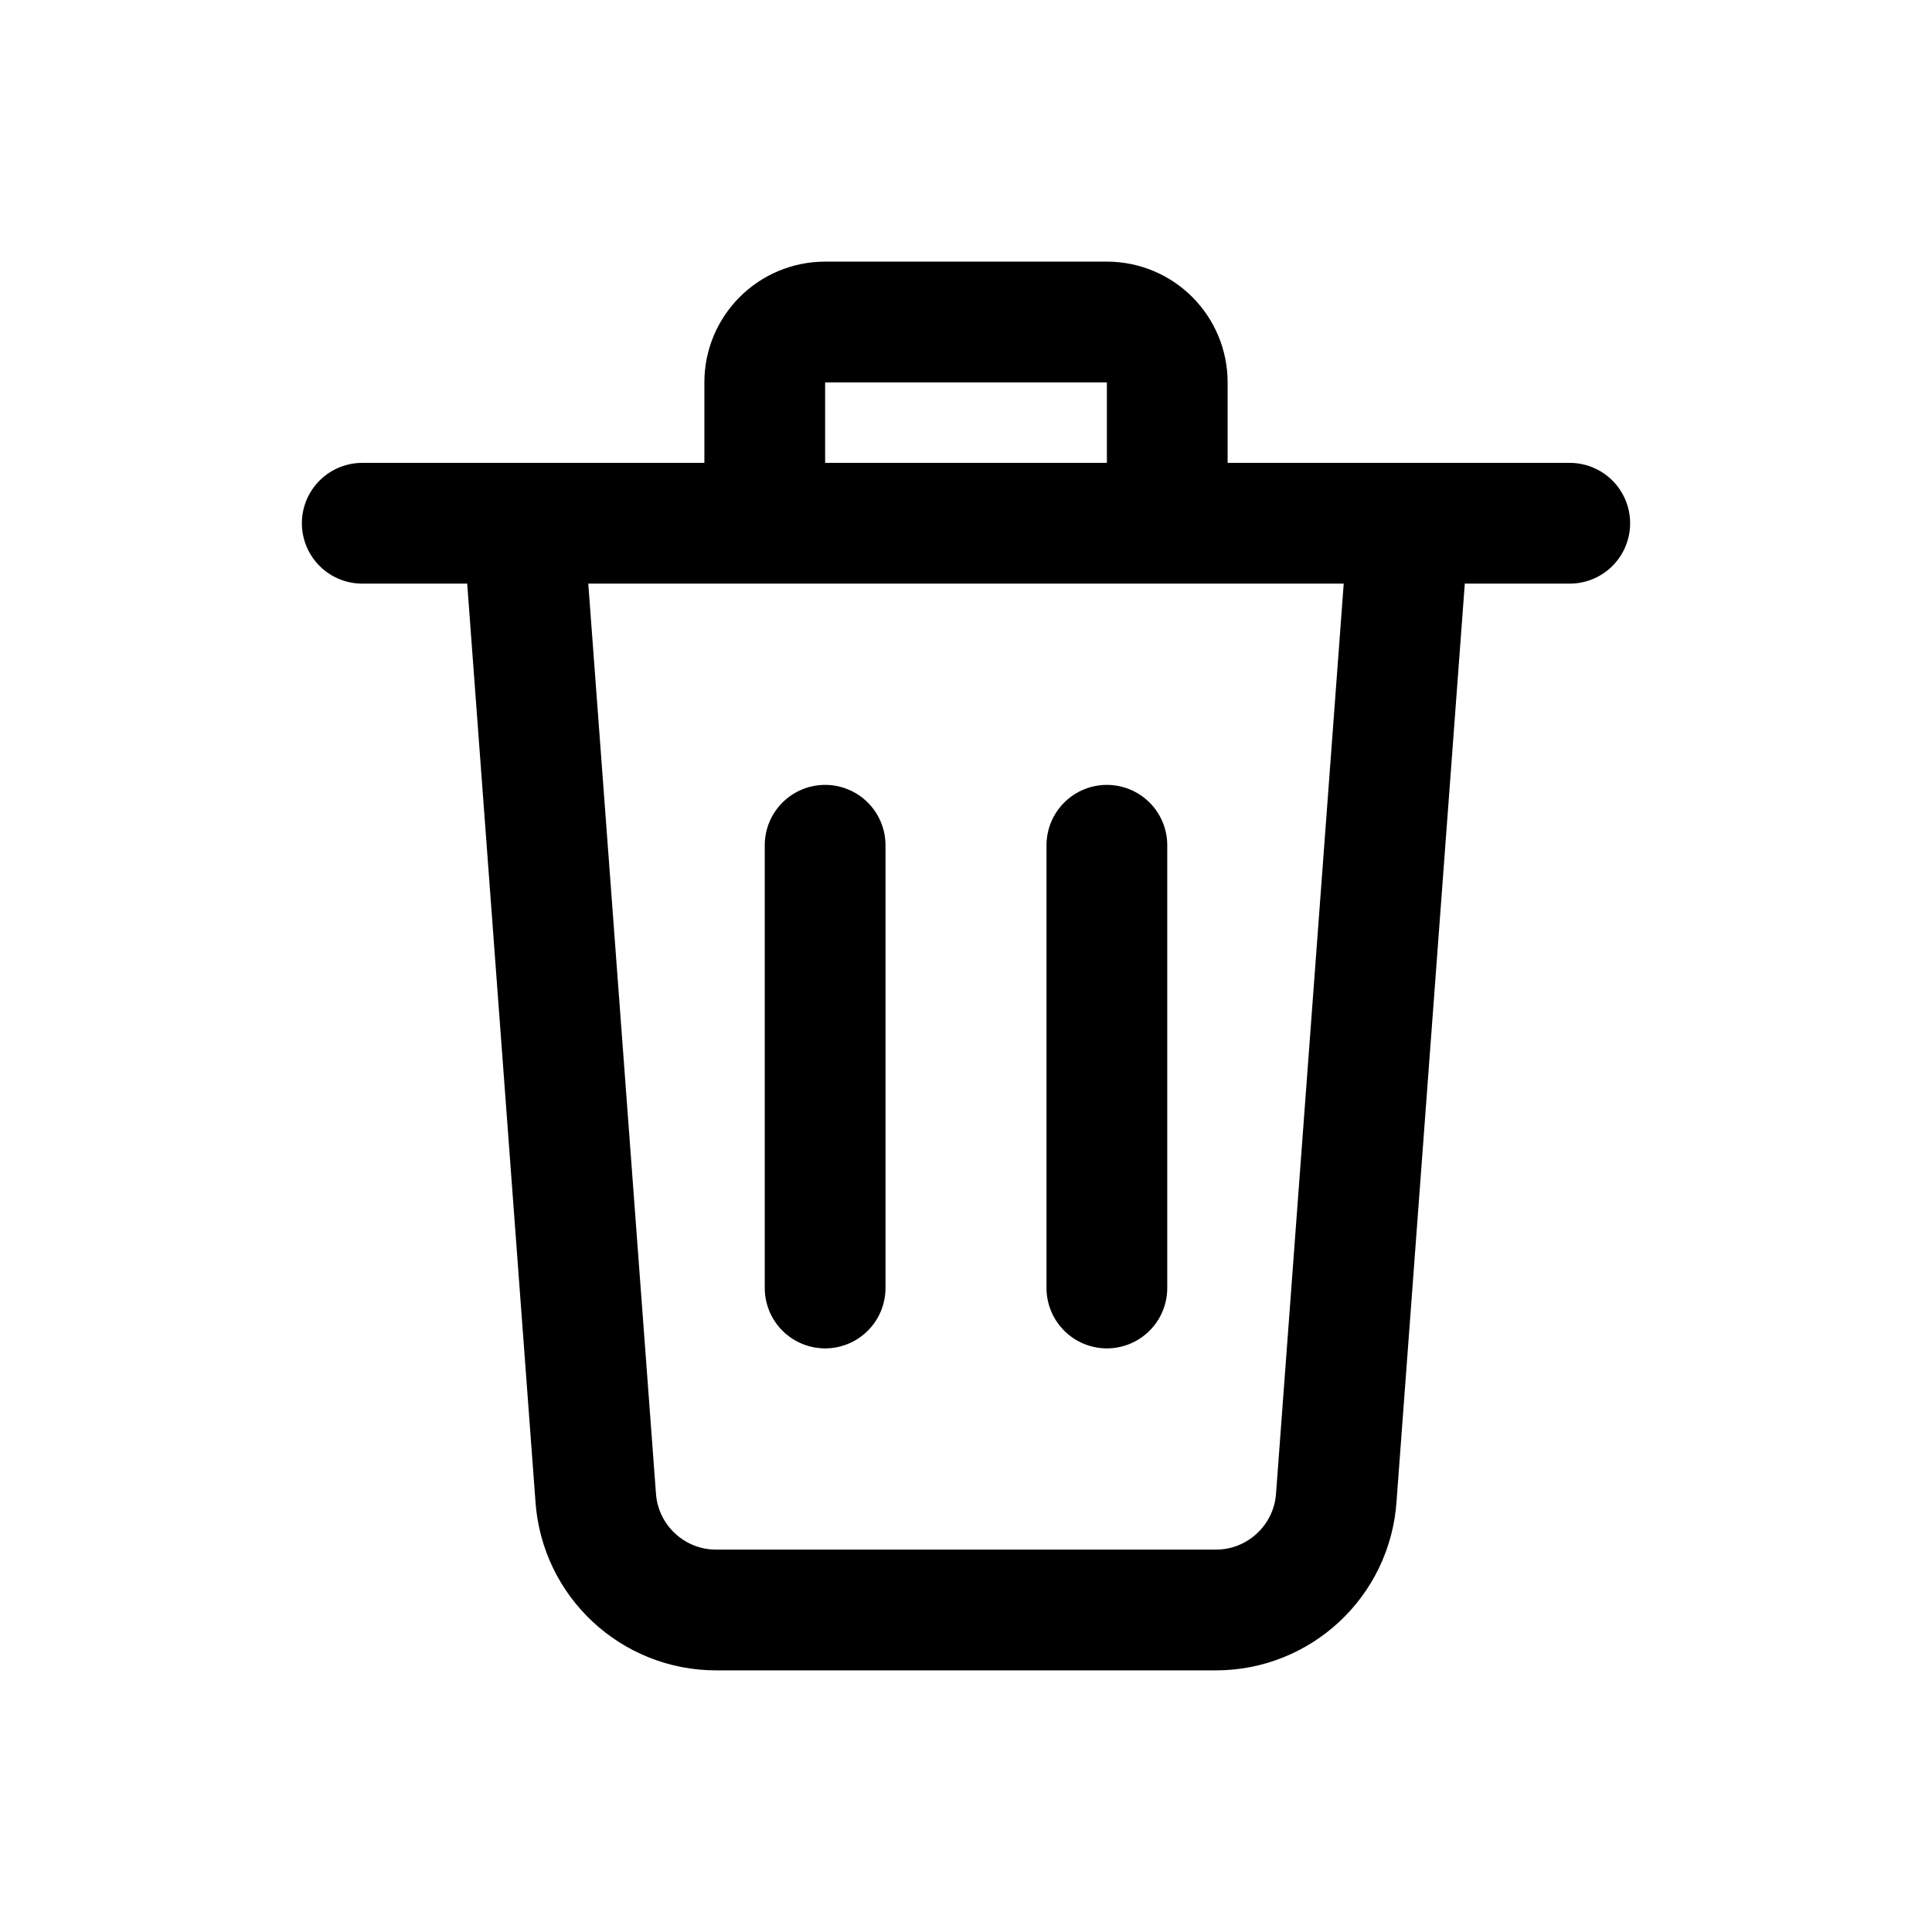
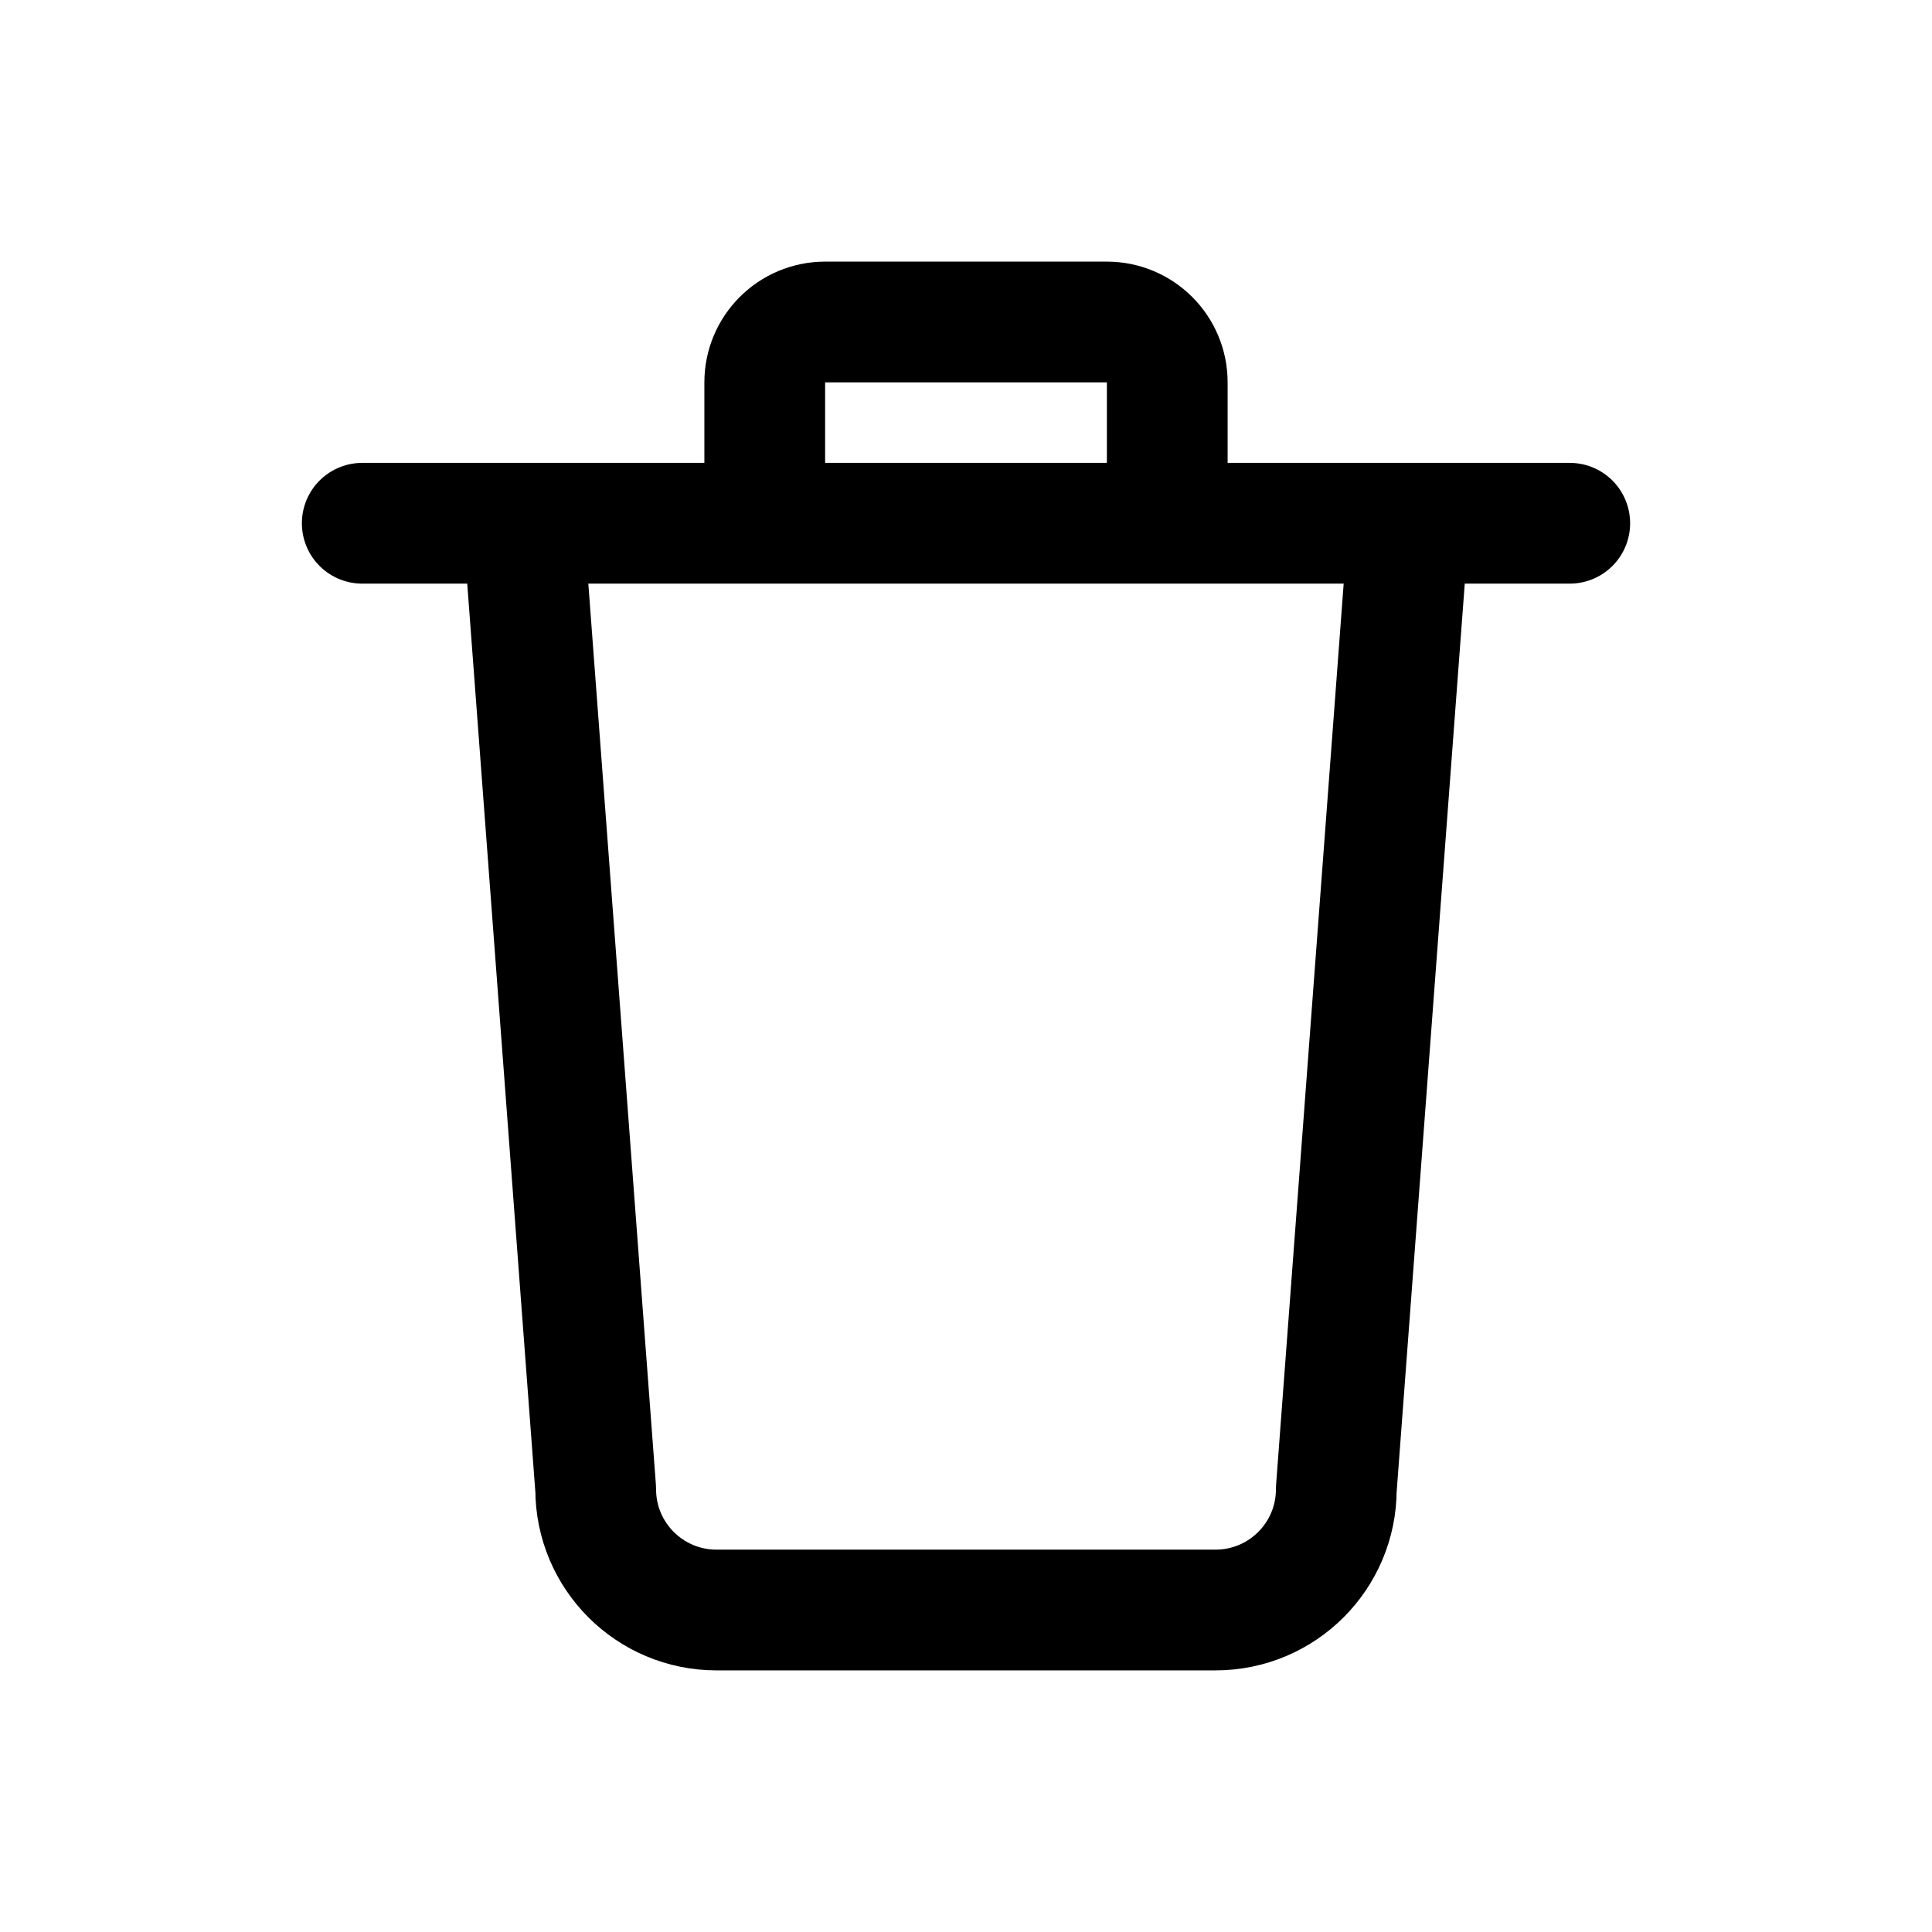
<svg xmlns="http://www.w3.org/2000/svg" width="24" height="24" viewBox="0 0 24 24">
  <g fill="none" stroke="black" stroke-width="1.5" stroke-linecap="round" stroke-linejoin="round">
-     <path d="M4.5 6.5H19.5M9.5 6.5V4.75A0.75 0.75 0 0 1 10.25 4H13.75A0.75 0.75 0 0 1 14.5 4.75V6.5M6.5 6.5L7.4 18.6A1.5 1.5 0 0 0 8.9 20H15.1A1.5 1.5 0 0 0 16.6 18.6L17.5 6.5M10.25 10.5V16M13.75 10.5V16" />
+     <path d="M4.5 6.5H19.5M9.5 6.5V4.75A0.75 0.75 0 0 1 10.25 4H13.75A0.75 0.75 0 0 1 14.5 4.75V6.5M6.5 6.5L7.4 18.5A1.5 1.5 0 0 0 8.9 20H15.1A1.5 1.5 0 0 0 16.6 18.5L17.5 6.5" />
  </g>
</svg>
